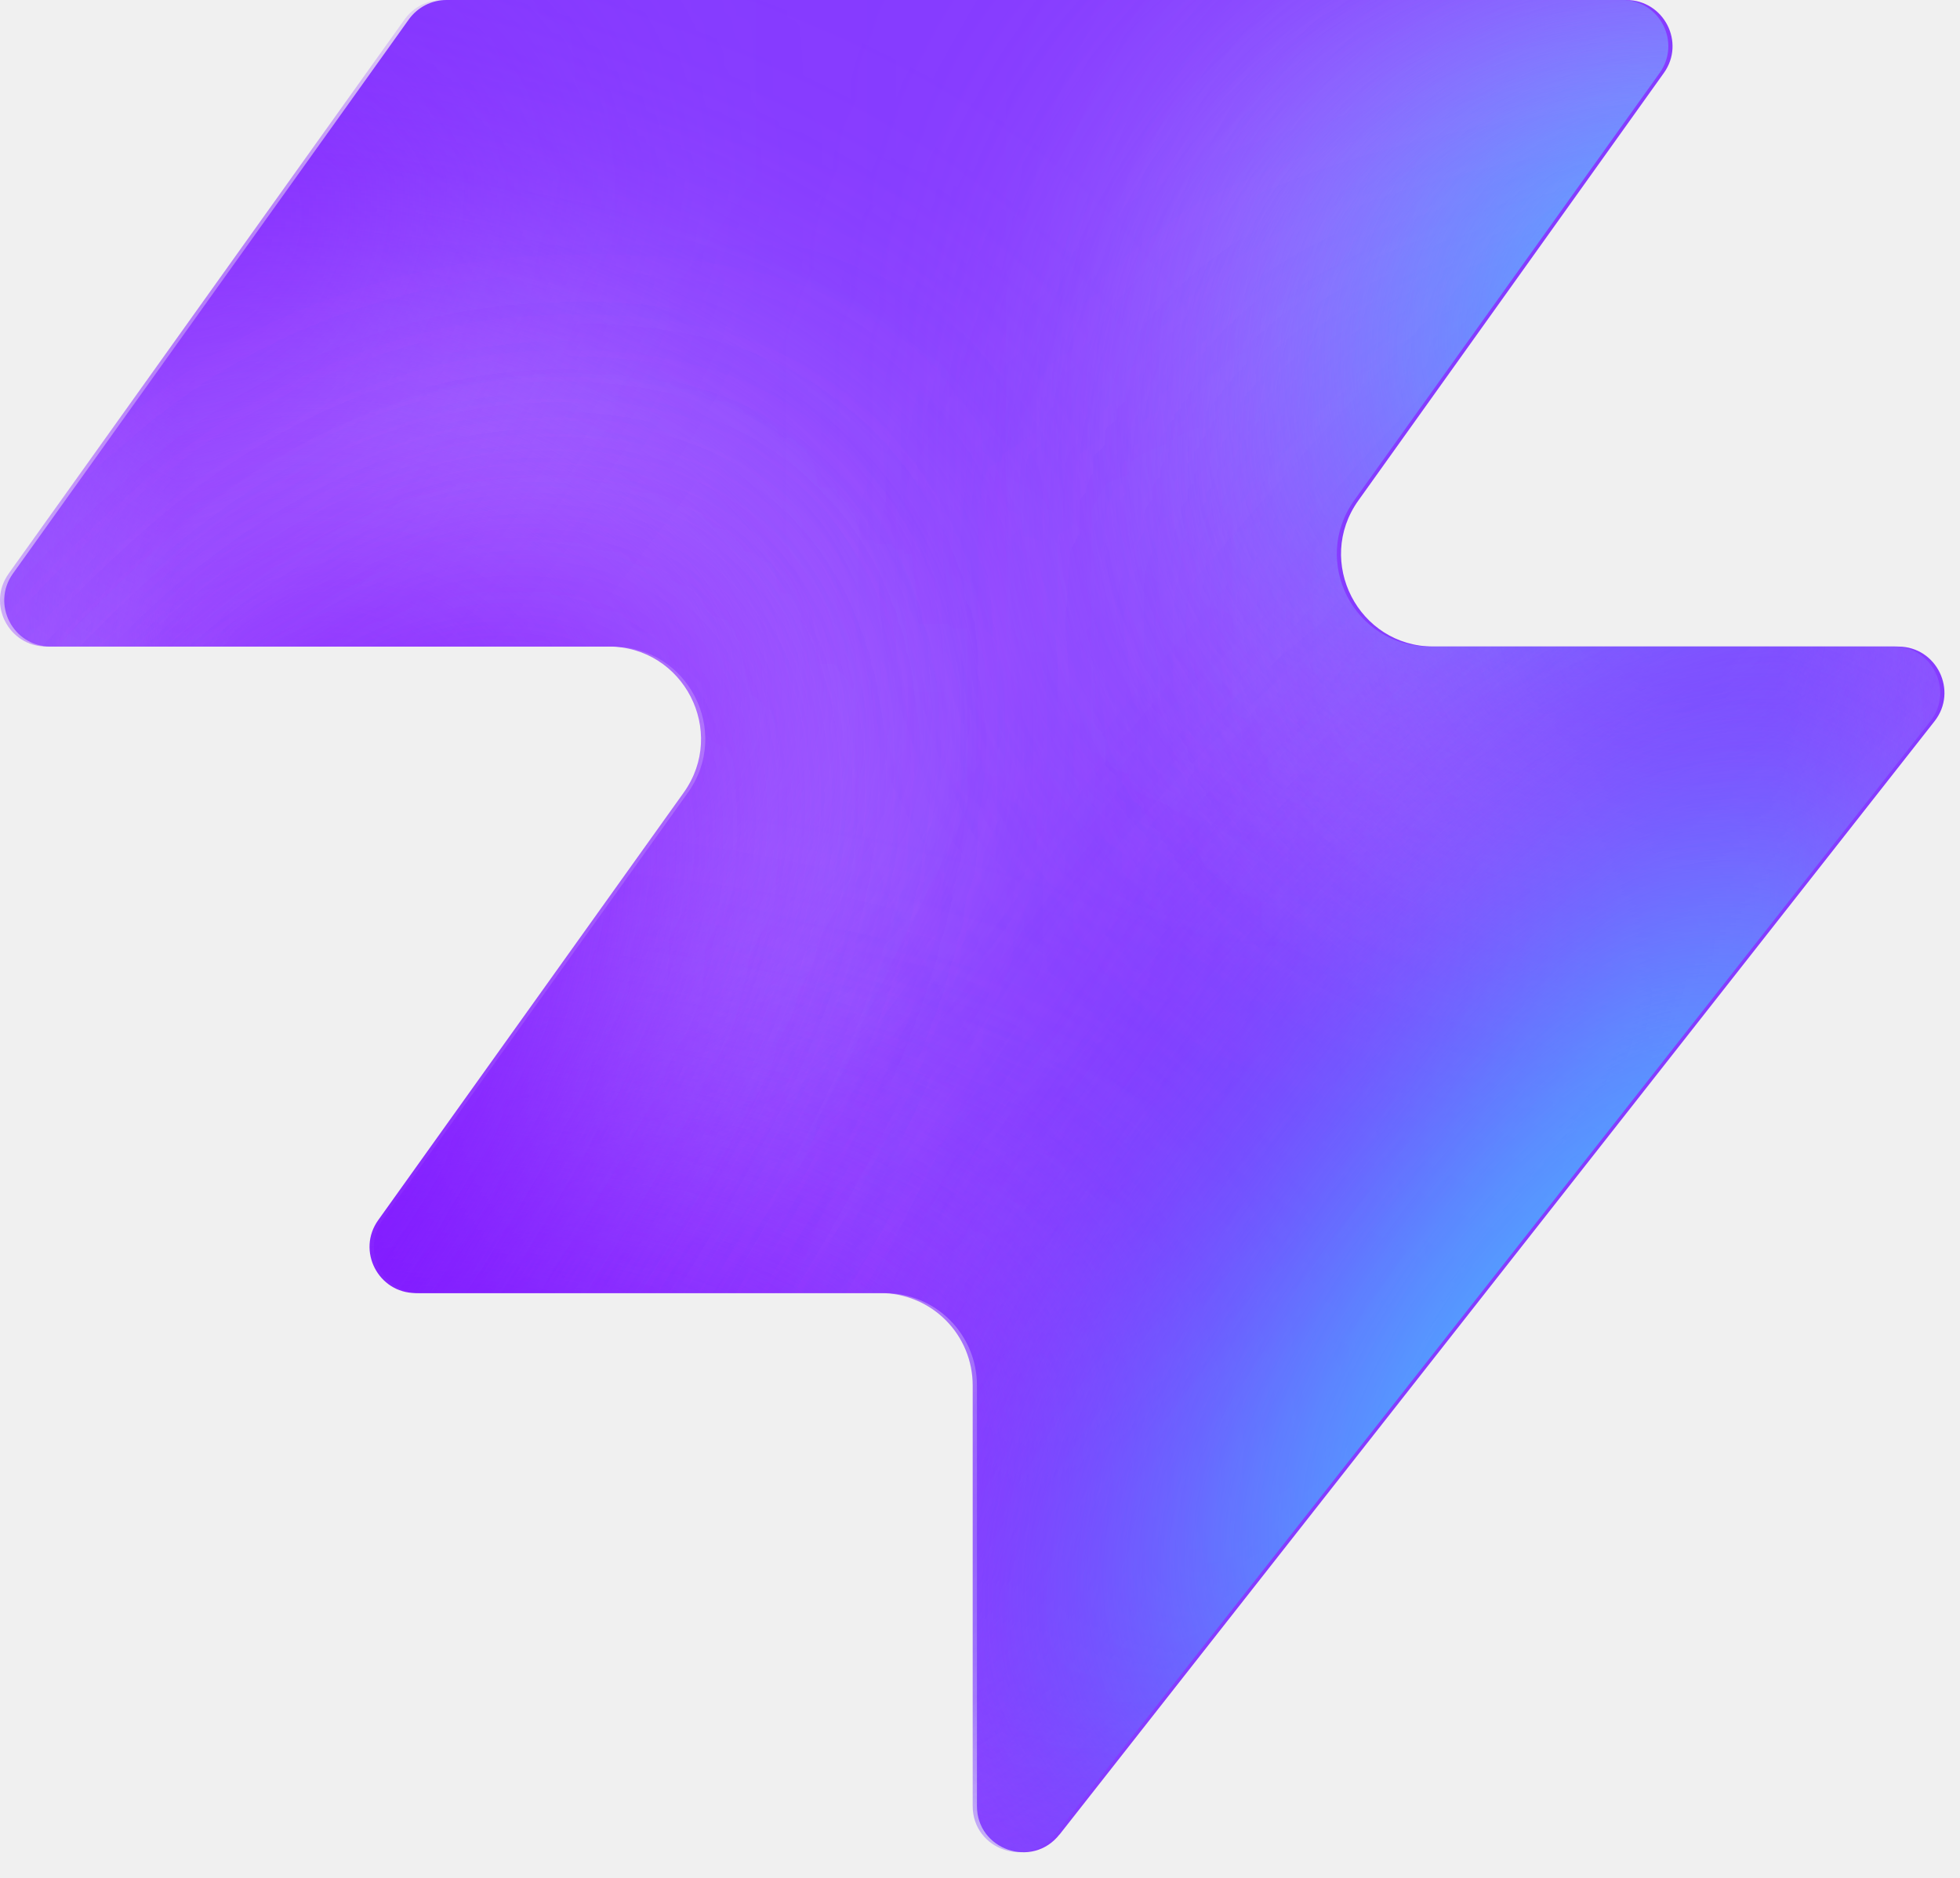
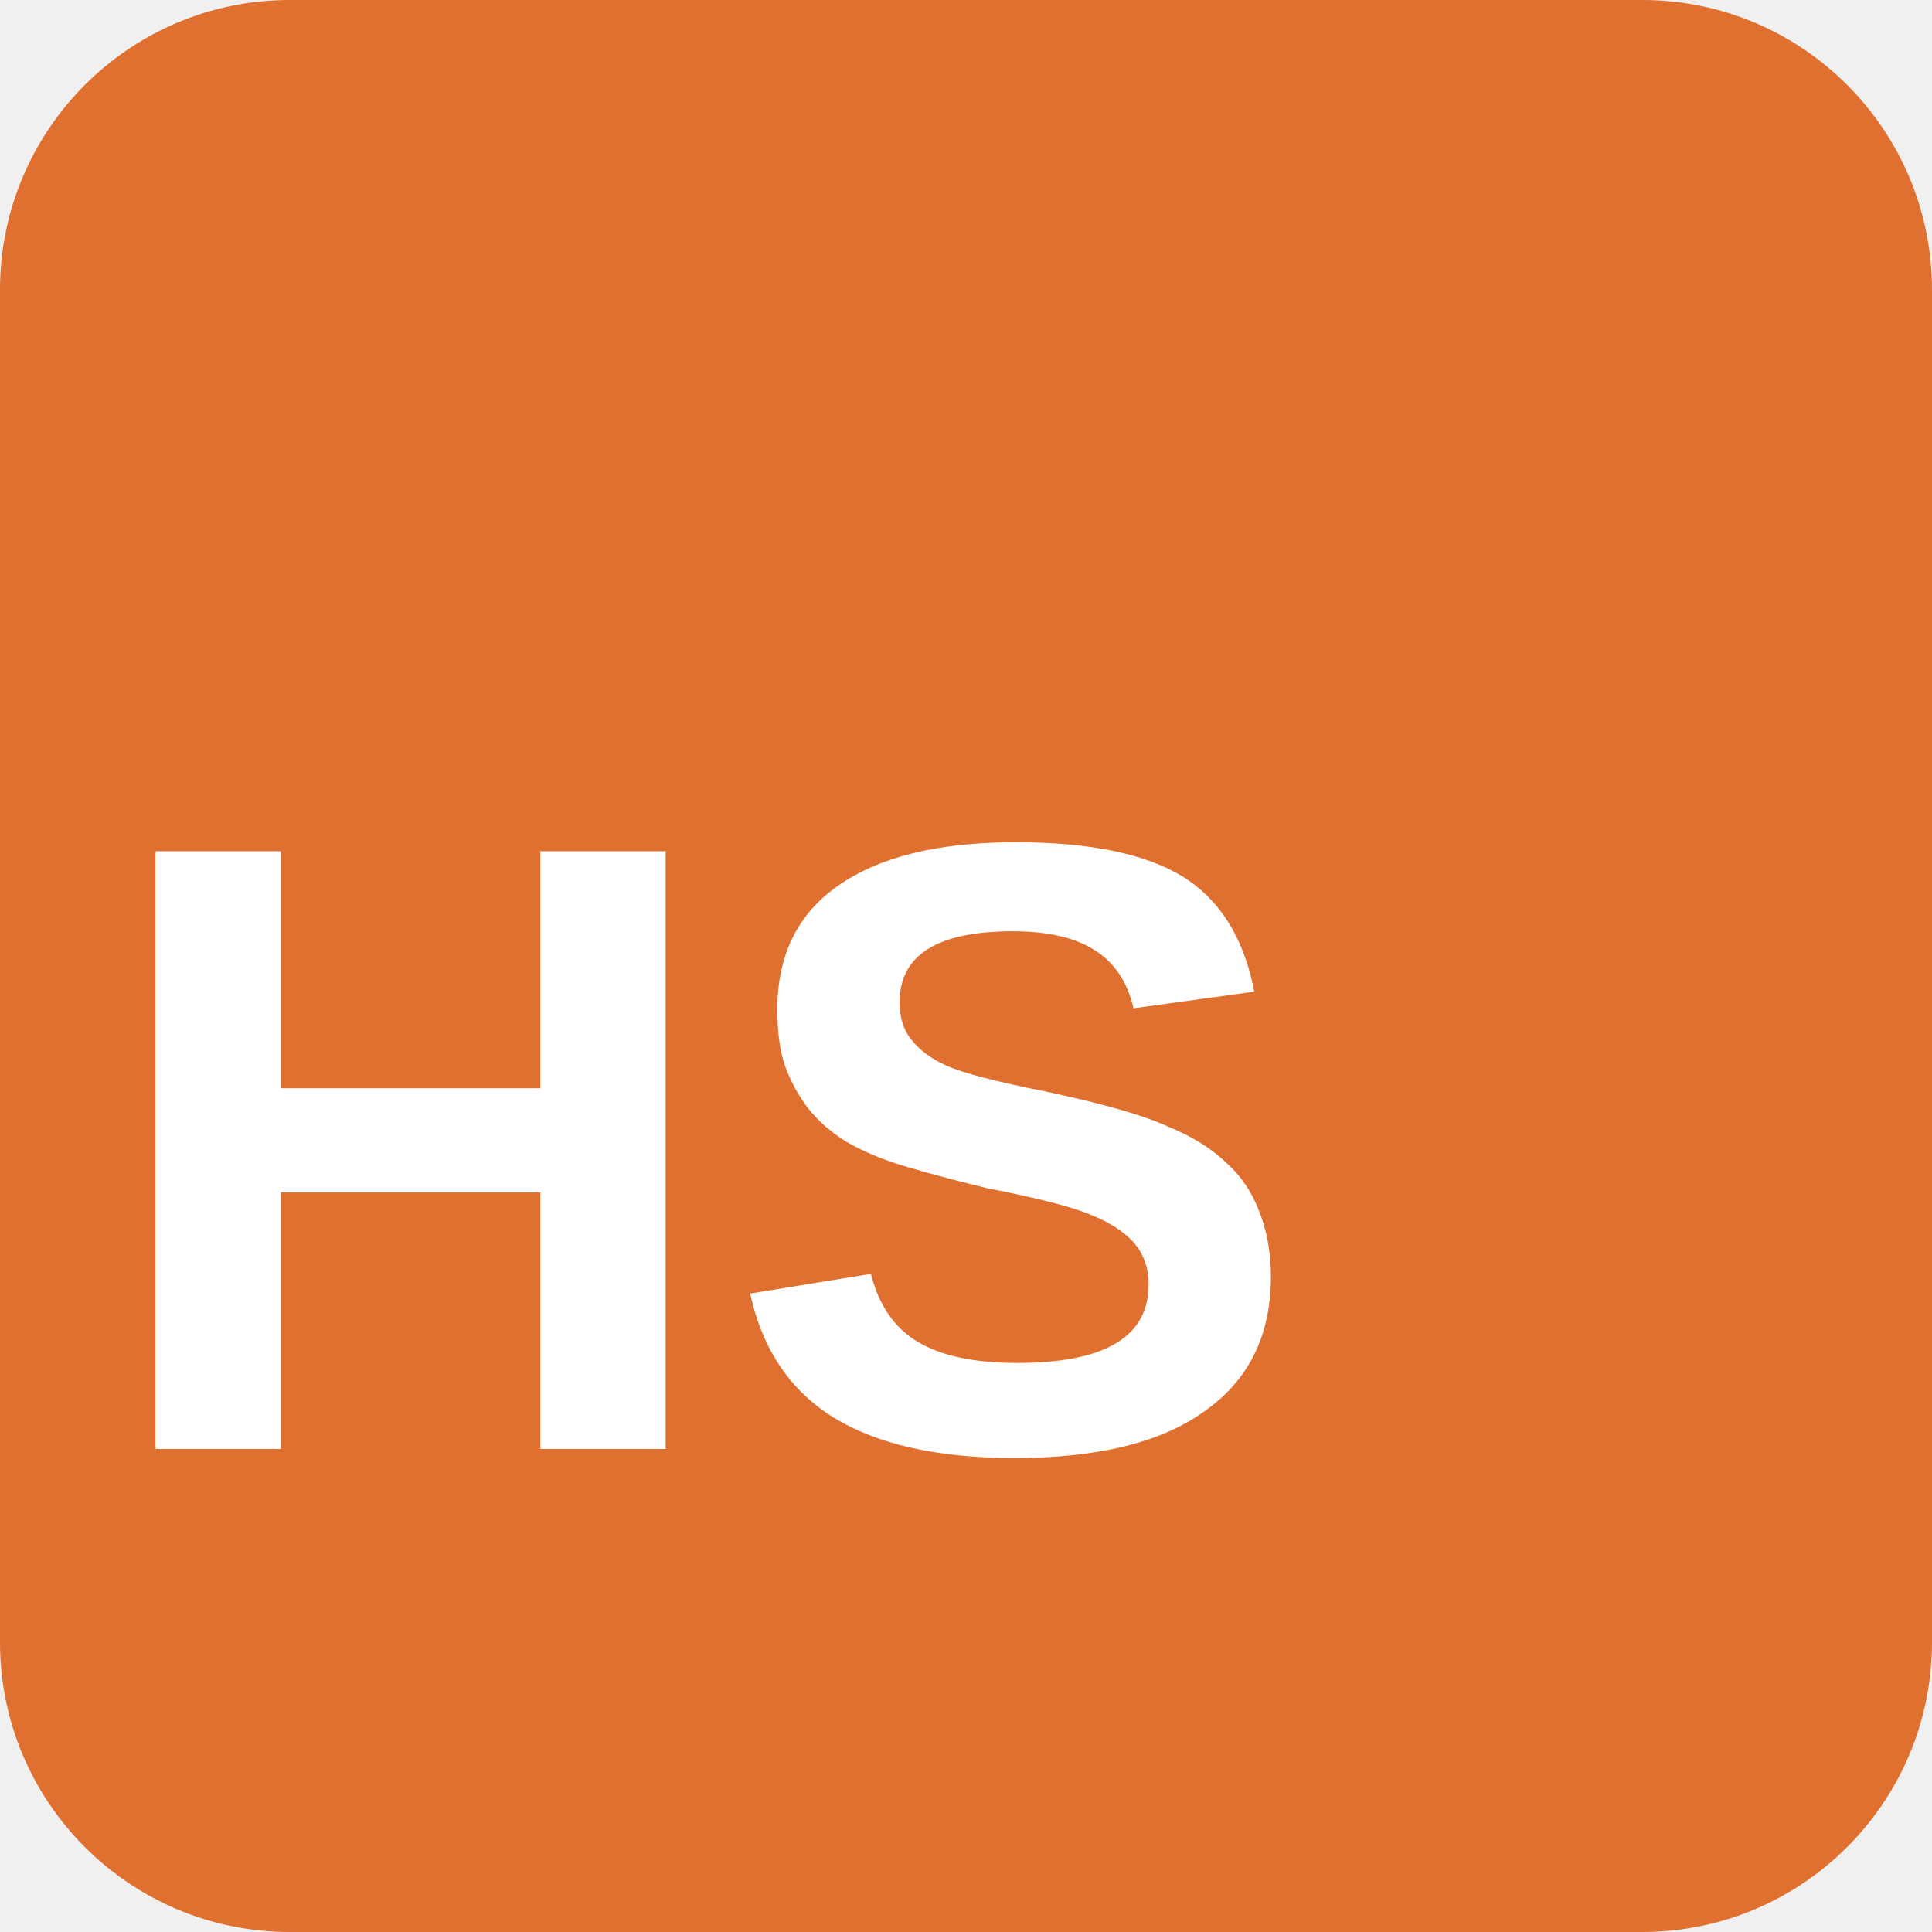
- <svg xmlns="http://www.w3.org/2000/svg" width="48" height="46" fill="none" viewBox="0 0 48 46">
-   <path fill="#863bff" d="M25.946 44.938c-.664.845-2.021.375-2.021-.698V33.937a2.26 2.26 0 0 0-2.262-2.262H10.287c-.92 0-1.456-1.04-.92-1.788l7.48-10.471c1.07-1.497 0-3.578-1.842-3.578H1.237c-.92 0-1.456-1.04-.92-1.788L10.013.474c.214-.297.556-.474.92-.474h28.894c.92 0 1.456 1.04.92 1.788l-7.48 10.471c-1.07 1.498 0 3.579 1.842 3.579h11.377c.943 0 1.473 1.088.89 1.83L25.947 44.94z" style="fill:#863bff;fill:color(display-p3 .525 .23 1);fill-opacity:1" />
-   <mask id="a" width="48" height="46" x="0" y="0" maskUnits="userSpaceOnUse" style="mask-type:alpha">
-     <path fill="#000" d="M25.842 44.938c-.664.844-2.021.375-2.021-.698V33.937a2.26 2.26 0 0 0-2.262-2.262H10.183c-.92 0-1.456-1.04-.92-1.788l7.48-10.471c1.07-1.498 0-3.579-1.842-3.579H1.133c-.92 0-1.456-1.04-.92-1.787L9.91.473c.214-.297.556-.474.92-.474h28.894c.92 0 1.456 1.04.92 1.788l-7.48 10.471c-1.07 1.498 0 3.578 1.842 3.578h11.377c.943 0 1.473 1.088.89 1.832L25.843 44.94z" style="fill:#000;fill-opacity:1" />
-   </mask>
-   <g mask="url(#a)">
-     <g filter="url(#b)">
-       <ellipse cx="5.508" cy="14.704" fill="#ede6ff" rx="5.508" ry="14.704" style="fill:#ede6ff;fill:color(display-p3 .927 .903 1);fill-opacity:1" transform="matrix(.00324 1 1 -.00324 -4.47 31.516)" />
-     </g>
-     <g filter="url(#c)">
-       <ellipse cx="10.399" cy="29.851" fill="#ede6ff" rx="10.399" ry="29.851" style="fill:#ede6ff;fill:color(display-p3 .927 .903 1);fill-opacity:1" transform="matrix(.00324 1 1 -.00324 -39.328 7.883)" />
-     </g>
-     <g filter="url(#d)">
-       <ellipse cx="5.508" cy="30.487" fill="#7e14ff" rx="5.508" ry="30.487" style="fill:#7e14ff;fill:color(display-p3 .492 .077 1);fill-opacity:1" transform="rotate(89.814 -25.913 -14.639)scale(1 -1)" />
-     </g>
-     <g filter="url(#e)">
-       <ellipse cx="5.508" cy="30.599" fill="#7e14ff" rx="5.508" ry="30.599" style="fill:#7e14ff;fill:color(display-p3 .492 .077 1);fill-opacity:1" transform="rotate(89.814 -32.644 -3.334)scale(1 -1)" />
-     </g>
-     <g filter="url(#f)">
-       <ellipse cx="5.508" cy="30.599" fill="#7e14ff" rx="5.508" ry="30.599" style="fill:#7e14ff;fill:color(display-p3 .492 .077 1);fill-opacity:1" transform="matrix(.00324 1 1 -.00324 -34.34 30.47)" />
-     </g>
-     <g filter="url(#g)">
-       <ellipse cx="14.072" cy="22.078" fill="#ede6ff" rx="14.072" ry="22.078" style="fill:#ede6ff;fill:color(display-p3 .927 .903 1);fill-opacity:1" transform="rotate(93.35 24.506 48.493)scale(-1 1)" />
-     </g>
-     <g filter="url(#h)">
-       <ellipse cx="3.47" cy="21.501" fill="#7e14ff" rx="3.47" ry="21.501" style="fill:#7e14ff;fill:color(display-p3 .492 .077 1);fill-opacity:1" transform="rotate(89.009 28.708 47.59)scale(-1 1)" />
-     </g>
-     <g filter="url(#i)">
-       <ellipse cx="3.47" cy="21.501" fill="#7e14ff" rx="3.47" ry="21.501" style="fill:#7e14ff;fill:color(display-p3 .492 .077 1);fill-opacity:1" transform="rotate(89.009 28.708 47.59)scale(-1 1)" />
-     </g>
-     <g filter="url(#j)">
-       <ellipse cx=".387" cy="8.972" fill="#7e14ff" rx="4.407" ry="29.108" style="fill:#7e14ff;fill:color(display-p3 .492 .077 1);fill-opacity:1" transform="rotate(39.51 .387 8.972)" />
-     </g>
-     <g filter="url(#k)">
-       <ellipse cx="47.523" cy="-6.092" fill="#7e14ff" rx="4.407" ry="29.108" style="fill:#7e14ff;fill:color(display-p3 .492 .077 1);fill-opacity:1" transform="rotate(37.892 47.523 -6.092)" />
-     </g>
-     <g filter="url(#l)">
-       <ellipse cx="41.412" cy="6.333" fill="#47bfff" rx="5.971" ry="9.665" style="fill:#47bfff;fill:color(display-p3 .28 .748 1);fill-opacity:1" transform="rotate(37.892 41.412 6.333)" />
-     </g>
-     <g filter="url(#m)">
-       <ellipse cx="-1.879" cy="38.332" fill="#7e14ff" rx="4.407" ry="29.108" style="fill:#7e14ff;fill:color(display-p3 .492 .077 1);fill-opacity:1" transform="rotate(37.892 -1.88 38.332)" />
-     </g>
-     <g filter="url(#n)">
-       <ellipse cx="-1.879" cy="38.332" fill="#7e14ff" rx="4.407" ry="29.108" style="fill:#7e14ff;fill:color(display-p3 .492 .077 1);fill-opacity:1" transform="rotate(37.892 -1.88 38.332)" />
-     </g>
-     <g filter="url(#o)">
-       <ellipse cx="35.651" cy="29.907" fill="#7e14ff" rx="4.407" ry="29.108" style="fill:#7e14ff;fill:color(display-p3 .492 .077 1);fill-opacity:1" transform="rotate(37.892 35.651 29.907)" />
-     </g>
-     <g filter="url(#p)">
-       <ellipse cx="38.418" cy="32.4" fill="#47bfff" rx="5.971" ry="15.297" style="fill:#47bfff;fill:color(display-p3 .28 .748 1);fill-opacity:1" transform="rotate(37.892 38.418 32.4)" />
-     </g>
-   </g>
-   <defs>
-     <filter id="b" width="60.045" height="41.654" x="-19.77" y="16.149" color-interpolation-filters="sRGB" filterUnits="userSpaceOnUse">
-       <feFlood flood-opacity="0" result="BackgroundImageFix" />
-       <feBlend in="SourceGraphic" in2="BackgroundImageFix" result="shape" />
-       <feGaussianBlur result="effect1_foregroundBlur_2002_17158" stdDeviation="7.659" />
-     </filter>
-     <filter id="c" width="90.34" height="51.437" x="-54.613" y="-7.533" color-interpolation-filters="sRGB" filterUnits="userSpaceOnUse">
-       <feFlood flood-opacity="0" result="BackgroundImageFix" />
-       <feBlend in="SourceGraphic" in2="BackgroundImageFix" result="shape" />
-       <feGaussianBlur result="effect1_foregroundBlur_2002_17158" stdDeviation="7.659" />
-     </filter>
-     <filter id="d" width="79.355" height="29.4" x="-49.64" y="2.03" color-interpolation-filters="sRGB" filterUnits="userSpaceOnUse">
-       <feFlood flood-opacity="0" result="BackgroundImageFix" />
-       <feBlend in="SourceGraphic" in2="BackgroundImageFix" result="shape" />
-       <feGaussianBlur result="effect1_foregroundBlur_2002_17158" stdDeviation="4.596" />
-     </filter>
-     <filter id="e" width="79.579" height="29.4" x="-45.045" y="20.029" color-interpolation-filters="sRGB" filterUnits="userSpaceOnUse">
-       <feFlood flood-opacity="0" result="BackgroundImageFix" />
-       <feBlend in="SourceGraphic" in2="BackgroundImageFix" result="shape" />
-       <feGaussianBlur result="effect1_foregroundBlur_2002_17158" stdDeviation="4.596" />
-     </filter>
-     <filter id="f" width="79.579" height="29.4" x="-43.513" y="21.178" color-interpolation-filters="sRGB" filterUnits="userSpaceOnUse">
-       <feFlood flood-opacity="0" result="BackgroundImageFix" />
-       <feBlend in="SourceGraphic" in2="BackgroundImageFix" result="shape" />
-       <feGaussianBlur result="effect1_foregroundBlur_2002_17158" stdDeviation="4.596" />
-     </filter>
-     <filter id="g" width="74.749" height="58.852" x="15.756" y="-17.901" color-interpolation-filters="sRGB" filterUnits="userSpaceOnUse">
-       <feFlood flood-opacity="0" result="BackgroundImageFix" />
-       <feBlend in="SourceGraphic" in2="BackgroundImageFix" result="shape" />
-       <feGaussianBlur result="effect1_foregroundBlur_2002_17158" stdDeviation="7.659" />
-     </filter>
-     <filter id="h" width="61.377" height="25.362" x="23.548" y="2.284" color-interpolation-filters="sRGB" filterUnits="userSpaceOnUse">
-       <feFlood flood-opacity="0" result="BackgroundImageFix" />
-       <feBlend in="SourceGraphic" in2="BackgroundImageFix" result="shape" />
-       <feGaussianBlur result="effect1_foregroundBlur_2002_17158" stdDeviation="4.596" />
-     </filter>
-     <filter id="i" width="61.377" height="25.362" x="23.548" y="2.284" color-interpolation-filters="sRGB" filterUnits="userSpaceOnUse">
-       <feFlood flood-opacity="0" result="BackgroundImageFix" />
-       <feBlend in="SourceGraphic" in2="BackgroundImageFix" result="shape" />
-       <feGaussianBlur result="effect1_foregroundBlur_2002_17158" stdDeviation="4.596" />
-     </filter>
-     <filter id="j" width="56.045" height="63.649" x="-27.636" y="-22.853" color-interpolation-filters="sRGB" filterUnits="userSpaceOnUse">
-       <feFlood flood-opacity="0" result="BackgroundImageFix" />
-       <feBlend in="SourceGraphic" in2="BackgroundImageFix" result="shape" />
-       <feGaussianBlur result="effect1_foregroundBlur_2002_17158" stdDeviation="4.596" />
-     </filter>
-     <filter id="k" width="54.814" height="64.646" x="20.116" y="-38.415" color-interpolation-filters="sRGB" filterUnits="userSpaceOnUse">
-       <feFlood flood-opacity="0" result="BackgroundImageFix" />
-       <feBlend in="SourceGraphic" in2="BackgroundImageFix" result="shape" />
-       <feGaussianBlur result="effect1_foregroundBlur_2002_17158" stdDeviation="4.596" />
-     </filter>
-     <filter id="l" width="33.541" height="35.313" x="24.641" y="-11.323" color-interpolation-filters="sRGB" filterUnits="userSpaceOnUse">
-       <feFlood flood-opacity="0" result="BackgroundImageFix" />
-       <feBlend in="SourceGraphic" in2="BackgroundImageFix" result="shape" />
-       <feGaussianBlur result="effect1_foregroundBlur_2002_17158" stdDeviation="4.596" />
-     </filter>
-     <filter id="m" width="54.814" height="64.646" x="-29.286" y="6.009" color-interpolation-filters="sRGB" filterUnits="userSpaceOnUse">
-       <feFlood flood-opacity="0" result="BackgroundImageFix" />
-       <feBlend in="SourceGraphic" in2="BackgroundImageFix" result="shape" />
-       <feGaussianBlur result="effect1_foregroundBlur_2002_17158" stdDeviation="4.596" />
-     </filter>
-     <filter id="n" width="54.814" height="64.646" x="-29.286" y="6.009" color-interpolation-filters="sRGB" filterUnits="userSpaceOnUse">
-       <feFlood flood-opacity="0" result="BackgroundImageFix" />
-       <feBlend in="SourceGraphic" in2="BackgroundImageFix" result="shape" />
-       <feGaussianBlur result="effect1_foregroundBlur_2002_17158" stdDeviation="4.596" />
-     </filter>
-     <filter id="o" width="54.814" height="64.646" x="8.244" y="-2.416" color-interpolation-filters="sRGB" filterUnits="userSpaceOnUse">
-       <feFlood flood-opacity="0" result="BackgroundImageFix" />
-       <feBlend in="SourceGraphic" in2="BackgroundImageFix" result="shape" />
-       <feGaussianBlur result="effect1_foregroundBlur_2002_17158" stdDeviation="4.596" />
-     </filter>
-     <filter id="p" width="39.409" height="43.623" x="18.713" y="10.588" color-interpolation-filters="sRGB" filterUnits="userSpaceOnUse">
-       <feFlood flood-opacity="0" result="BackgroundImageFix" />
-       <feBlend in="SourceGraphic" in2="BackgroundImageFix" result="shape" />
-       <feGaussianBlur result="effect1_foregroundBlur_2002_17158" stdDeviation="4.596" />
-     </filter>
-   </defs>
+ <svg xmlns="http://www.w3.org/2000/svg" viewBox="0 0 20 20">
+   <rect width="20" height="20" rx="3" fill="#e07030" />
+   <text x="1" y="15" font-size="9" fill="white" font-weight="bold" font-family="Arial">HS</text>
</svg>
